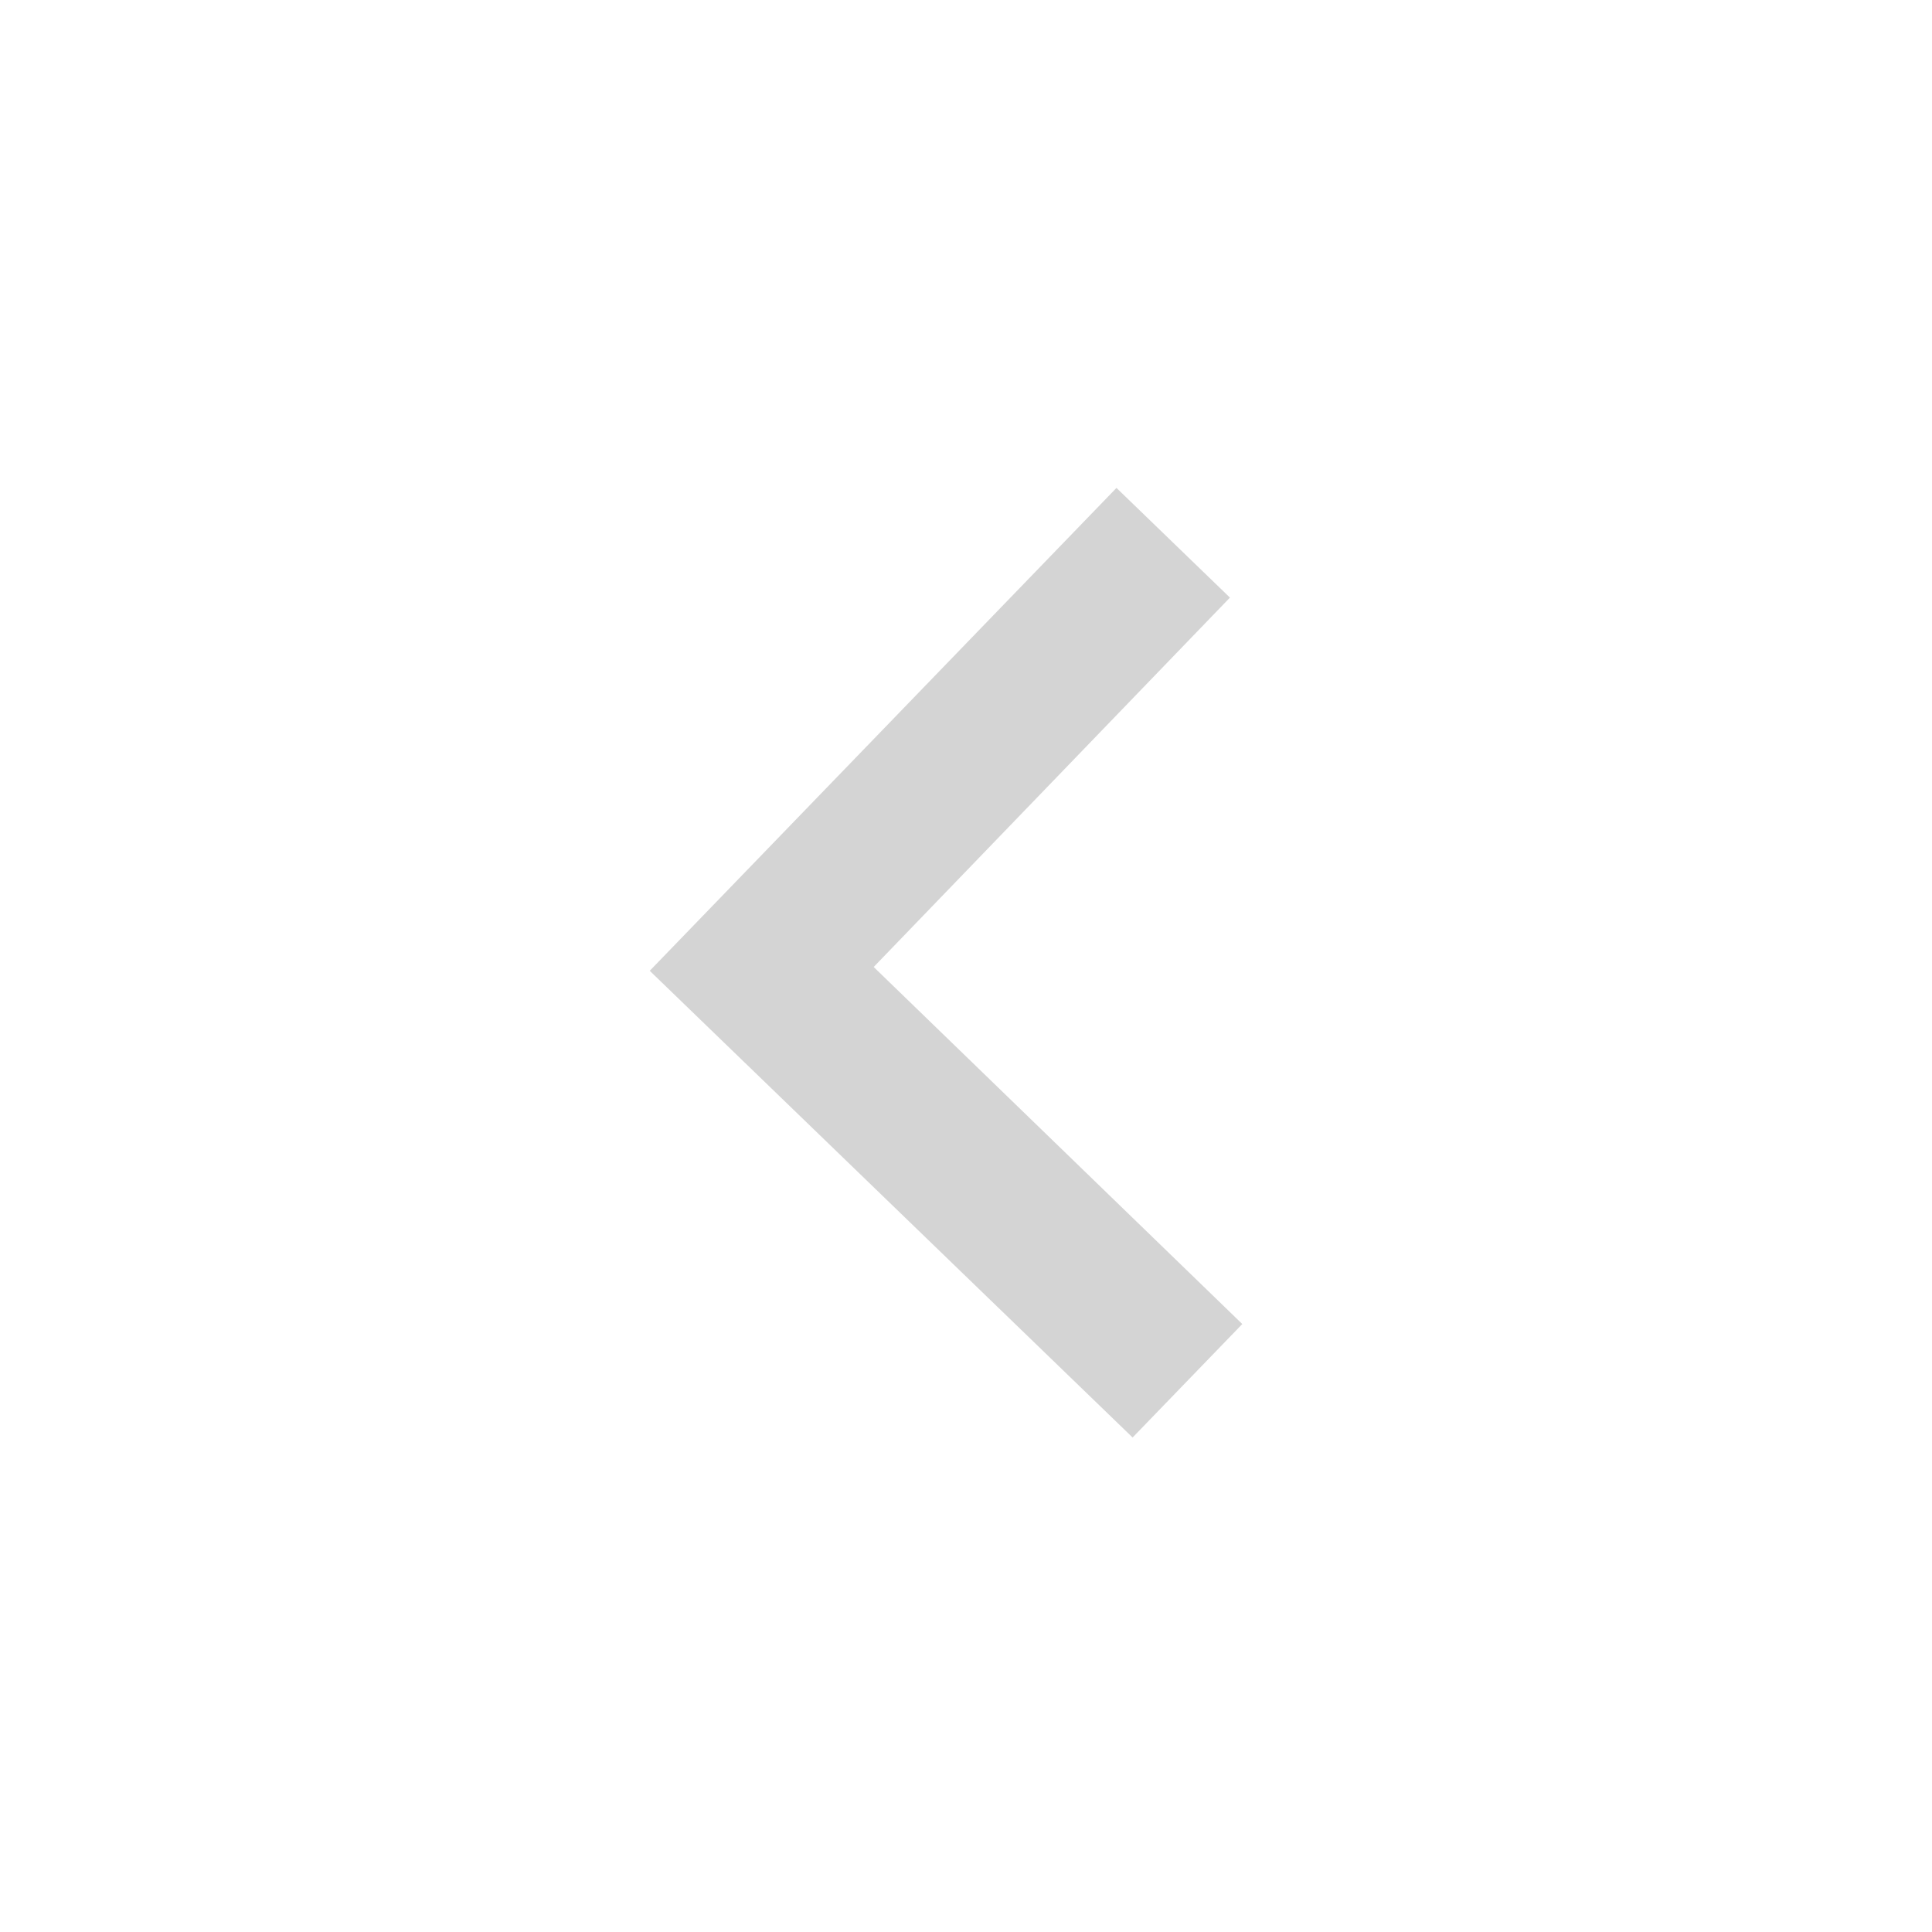
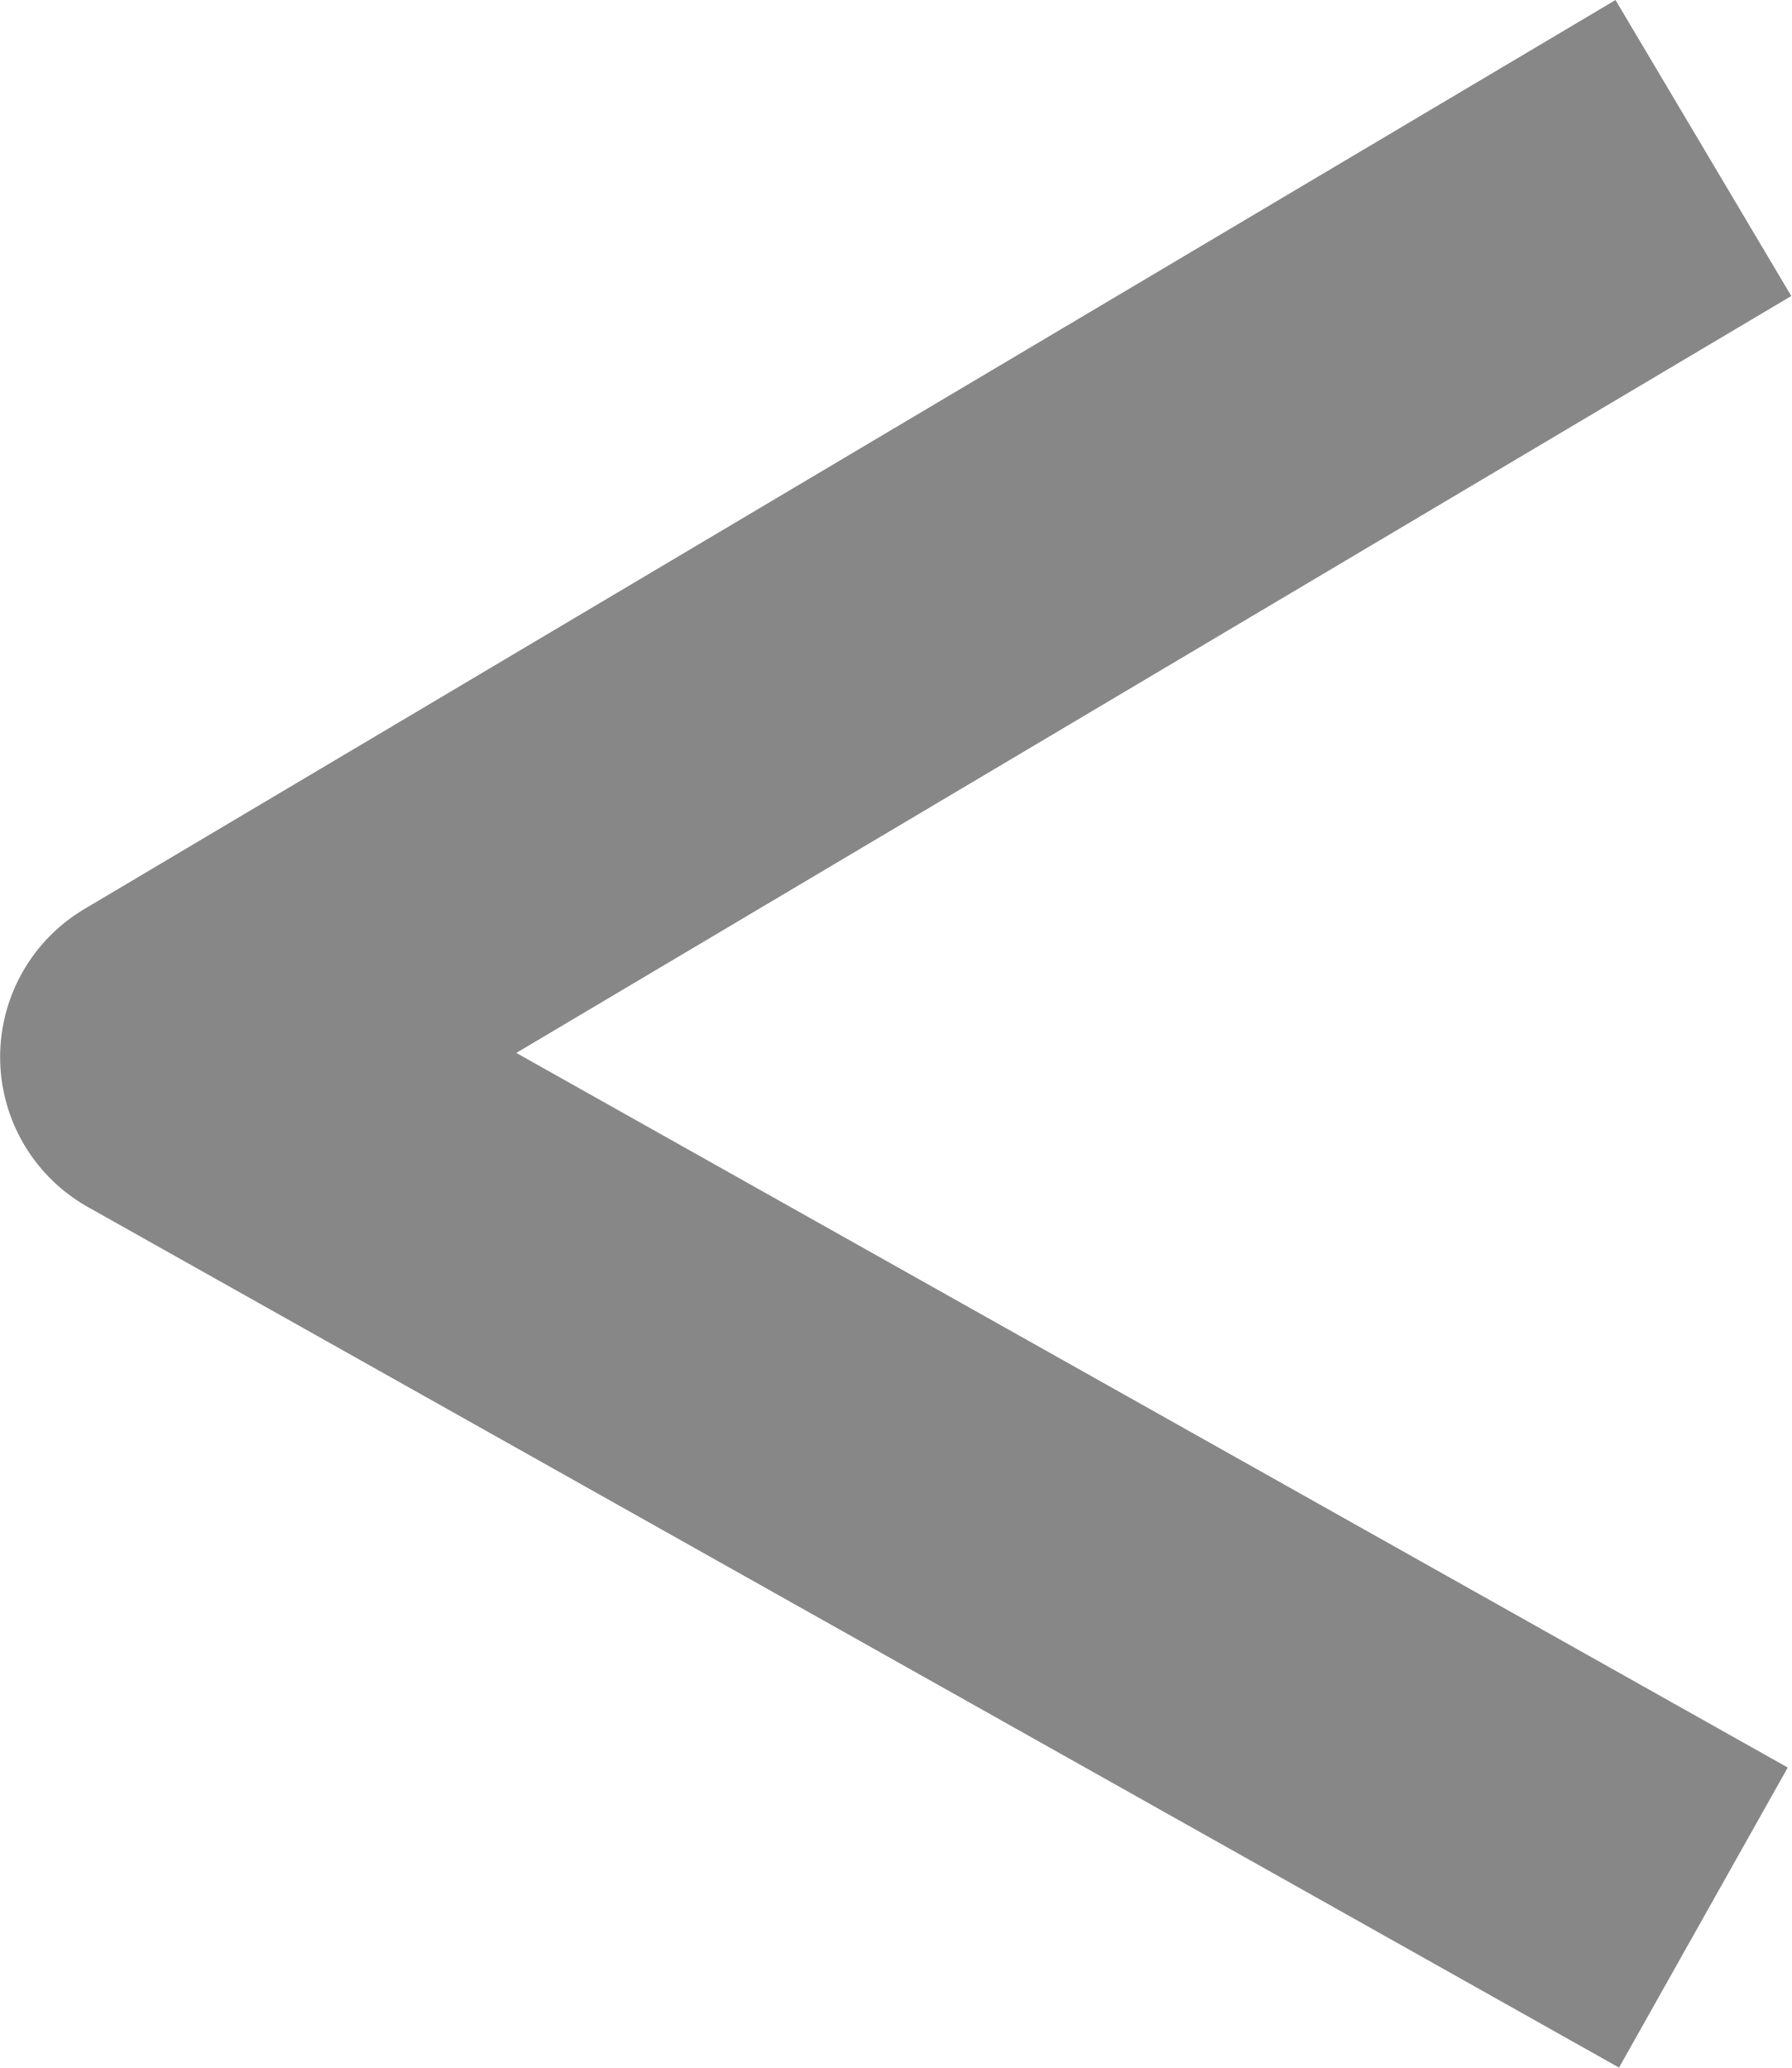
- <svg xmlns="http://www.w3.org/2000/svg" viewBox="0 0 24.415 24.415">
+ <svg xmlns="http://www.w3.org/2000/svg" viewBox="0 0 15.608 18.023">
  <defs>
    <style>
      .cls-1 {
-         fill: #d4d4d4;
-       }
- 
-       .cls-2 {
        fill: none;
+         stroke: #878787;
+         stroke-linejoin: round;
+         stroke-width: 3px;
      }
    </style>
  </defs>
-   <g id="baseline-keyboard_arrow_right-24px" transform="matrix(-1, 0.017, -0.017, -1, 24.415, 23.996)">
-     <path id="Path_347" data-name="Path 347" class="cls-1" d="M8.59,16.59,13.17,12,8.59,7.41,10,6l6,6-6,6Z" />
-     <path id="Path_348" data-name="Path 348" class="cls-2" d="M0,0H24V24H0Z" />
-   </g>
+   <path id="Path_306" data-name="Path 306" class="cls-1" d="M2643.751,1310.378l-13.342,7.922,13.342,7.5" transform="translate(-2628.908 -1309.088)" />
</svg>
